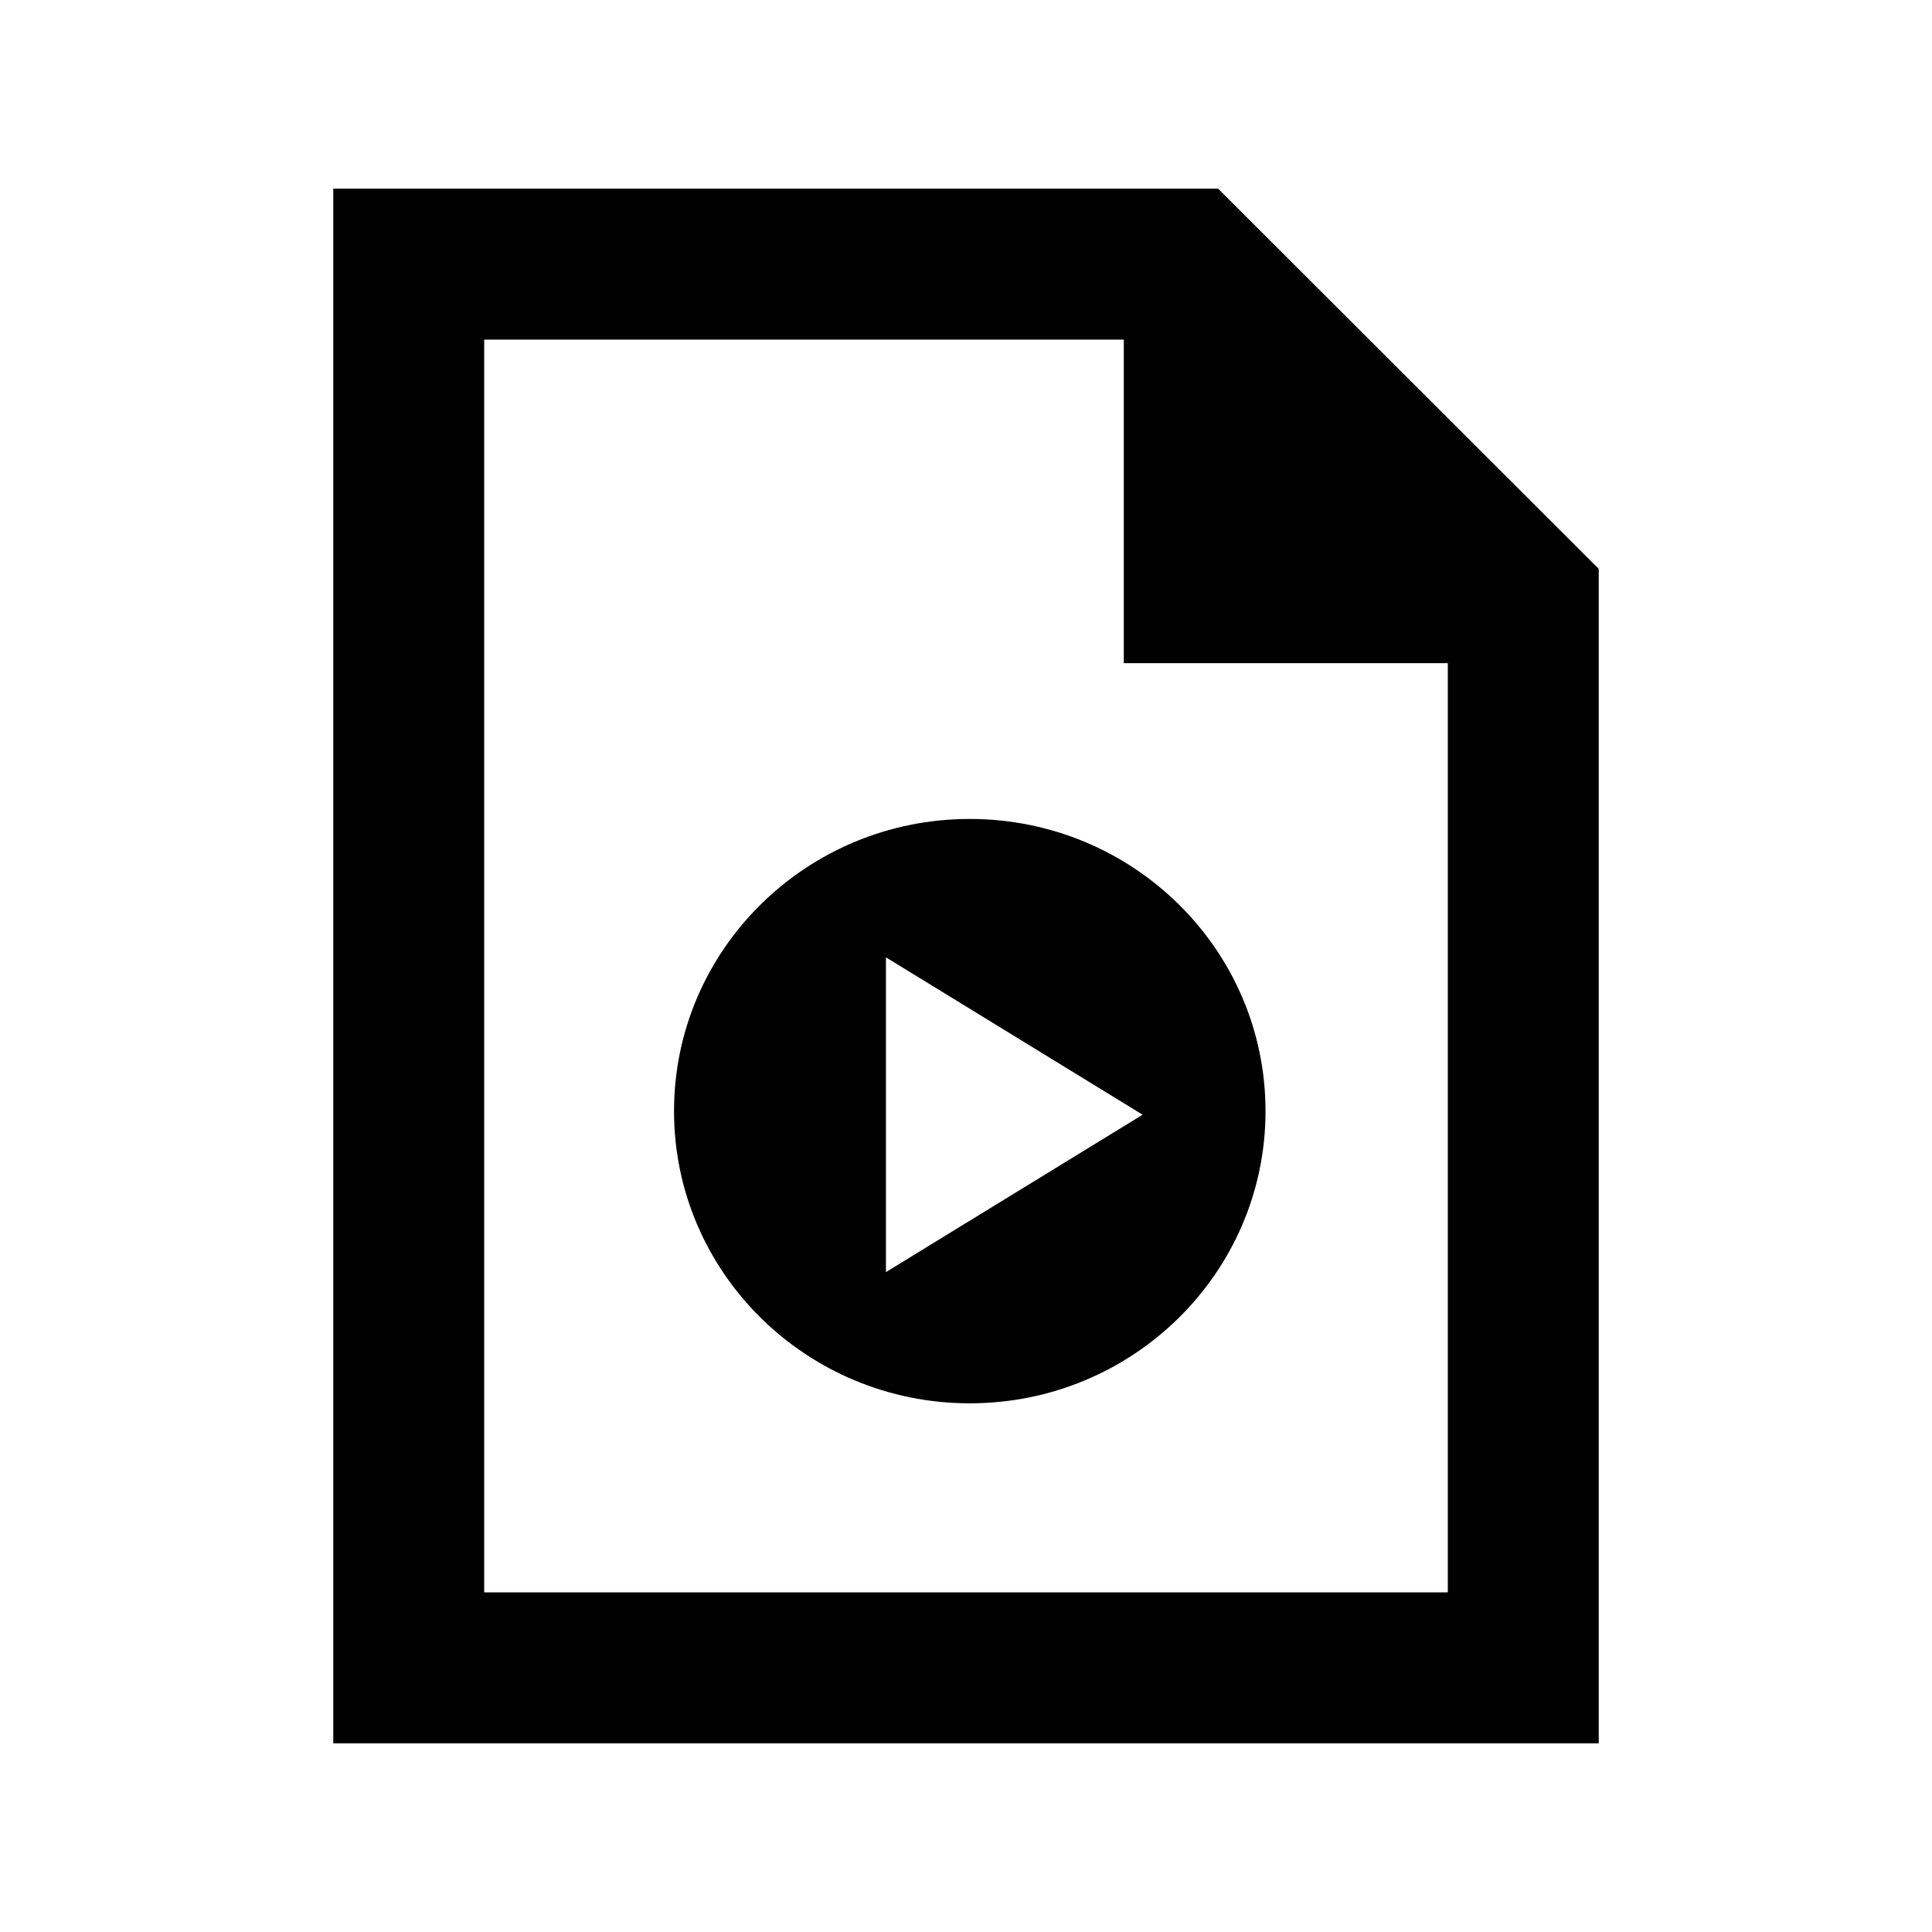
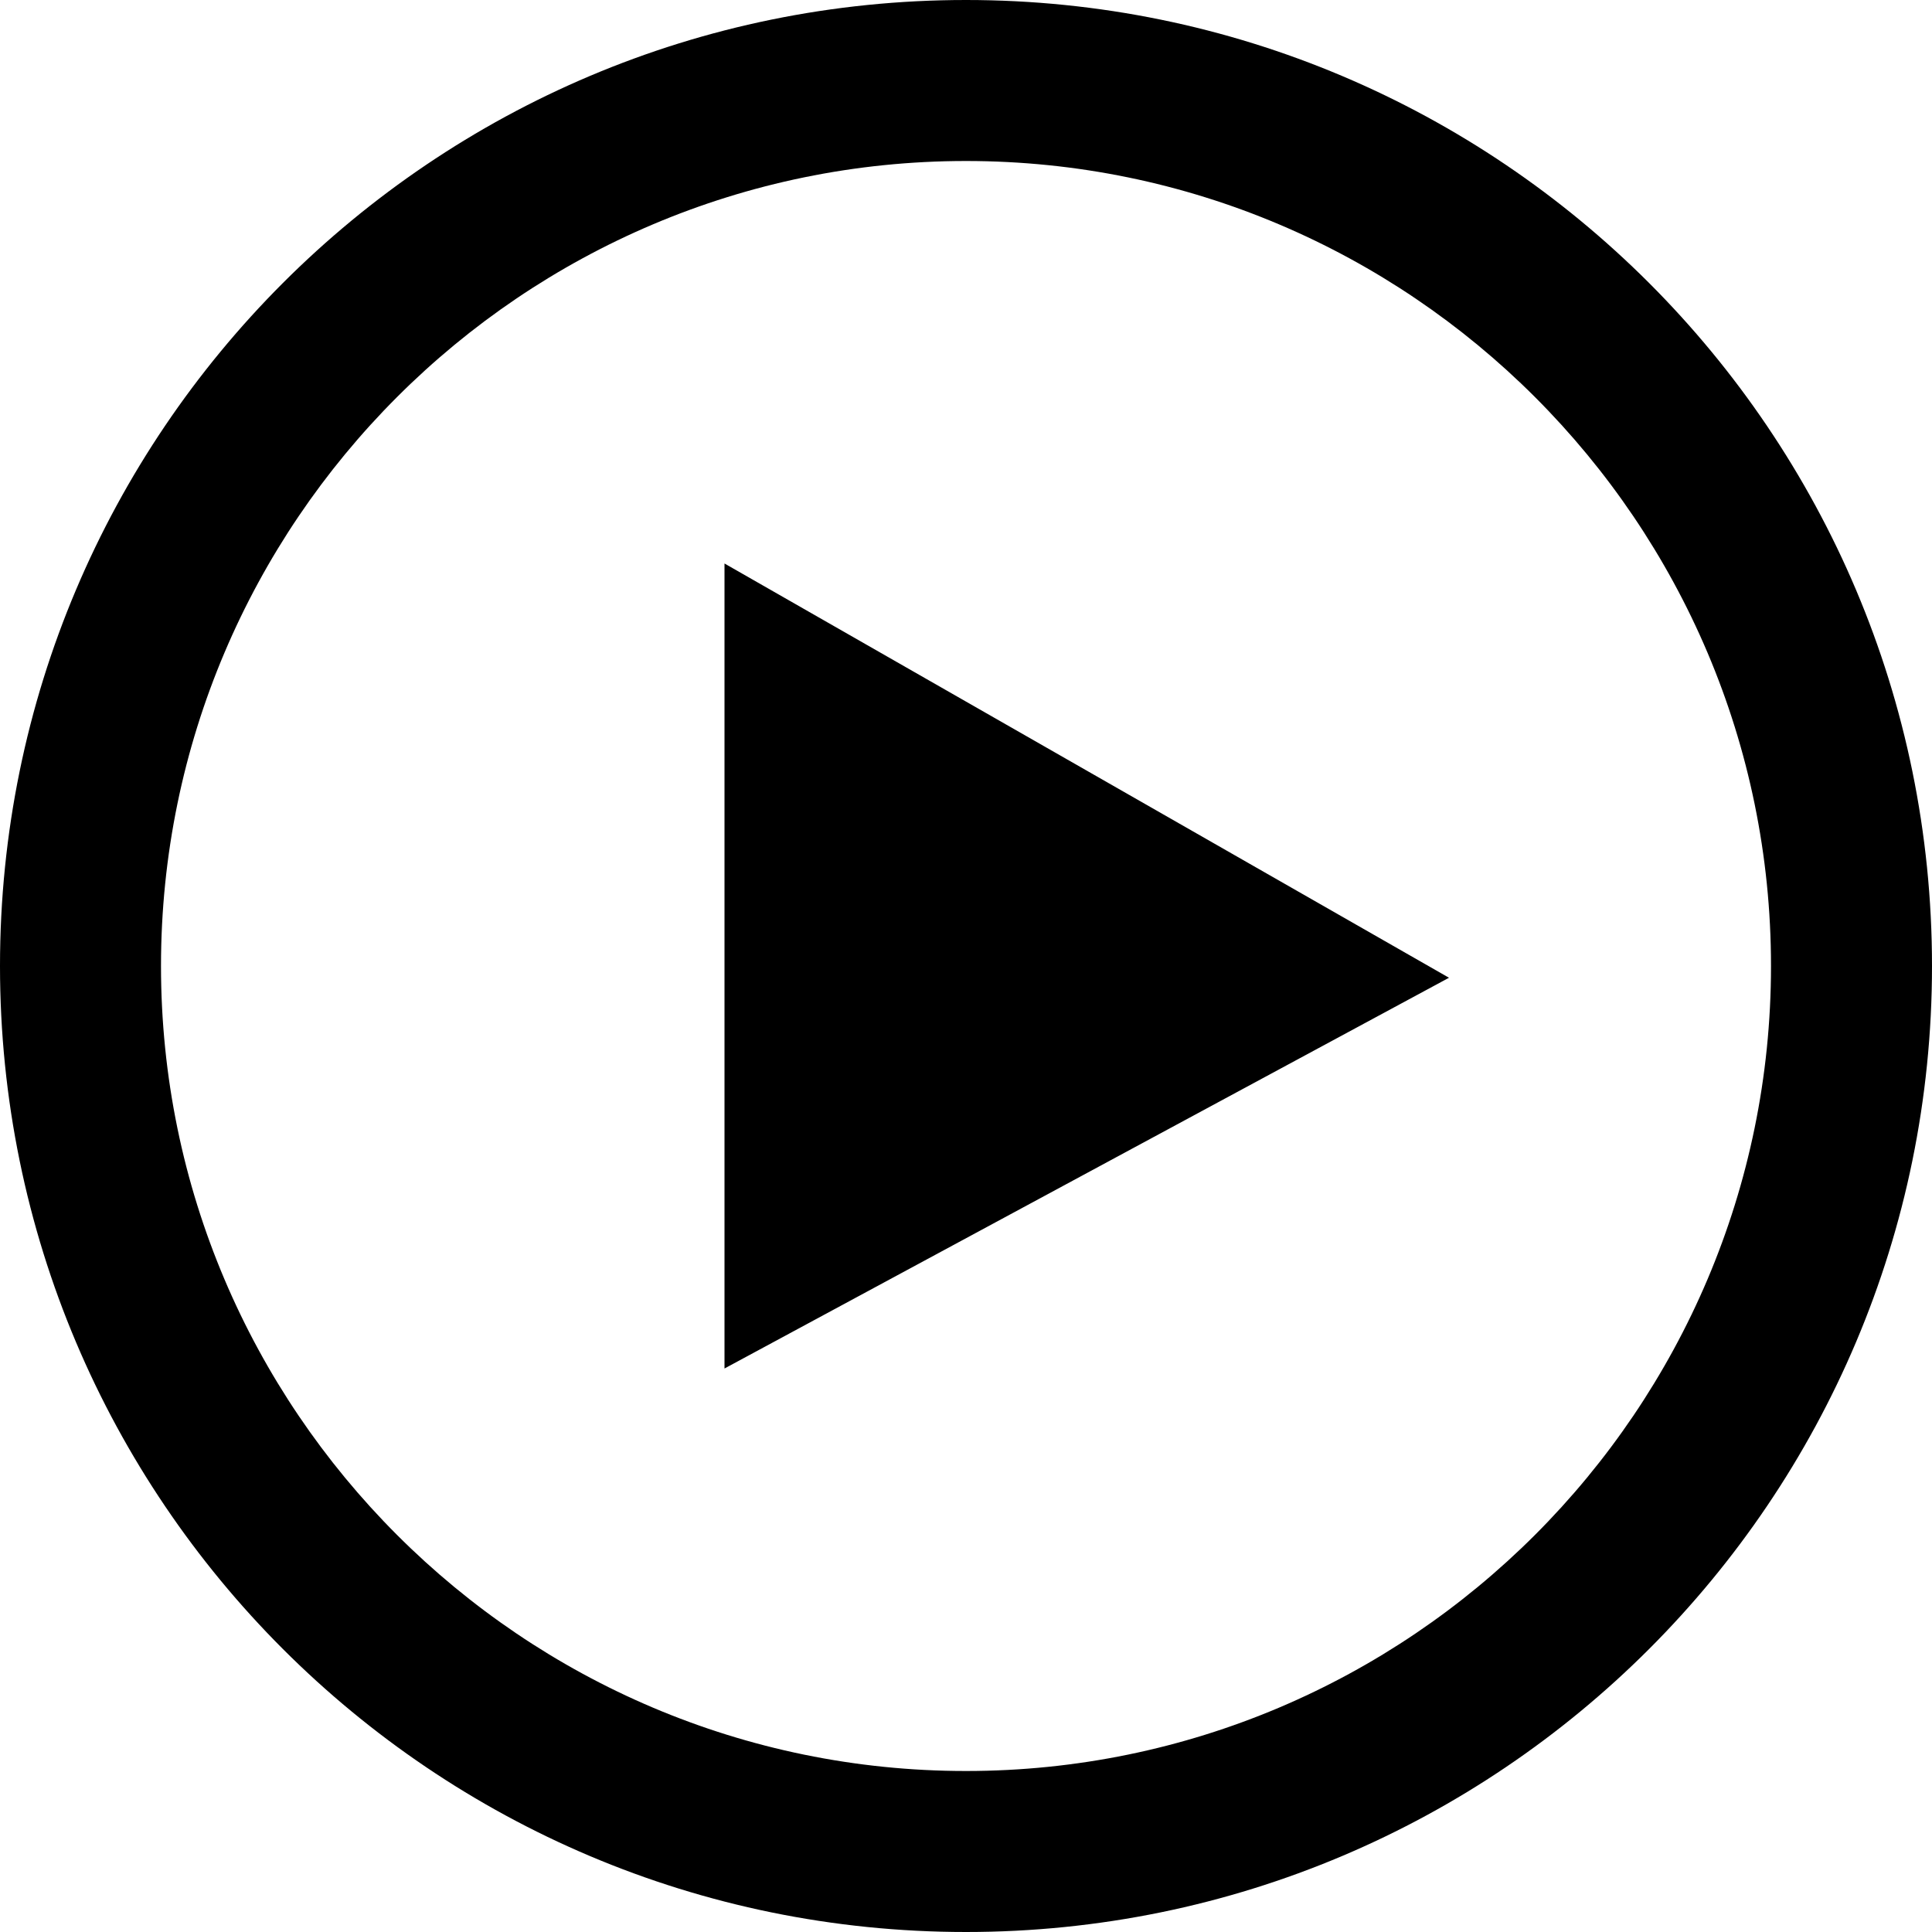
- <svg xmlns="http://www.w3.org/2000/svg" version="1.1" x="0px" y="0px" width="512px" height="512px" viewBox="0 0 512 512" enable-background="new 0 0 512 512" xml:space="preserve">
-   <path id="play-file-2-icon" d="M257,217.03c-43.285,0-78.375,34.667-78.375,77.431s35.09,77.432,78.375,77.432   c43.286,0,78.375-34.668,78.375-77.432S300.286,217.03,257,217.03z M234.782,337.12v-83.417l68.026,41.709L234.782,337.12z    M297.818,90v85.75h85.864V422H128.317V90H297.818 M322.818,50H88.317v412h335.365V150.75L322.818,50z" />
+ <svg xmlns="http://www.w3.org/2000/svg" width="24" height="24" viewBox="0 0 24 24">
+   <path d="M12 2c5.514 0 10 4.486 10 10s-4.486 10-10 10S2 17.514 2 12 6.486 2 12 2zm0-2C5.373 0 0 5.373 0 12s5.373 12 12 12 12-5.373 12-12S18.627 0 12 0zM9 17V7l9 5.146L9 17z" />
</svg>
